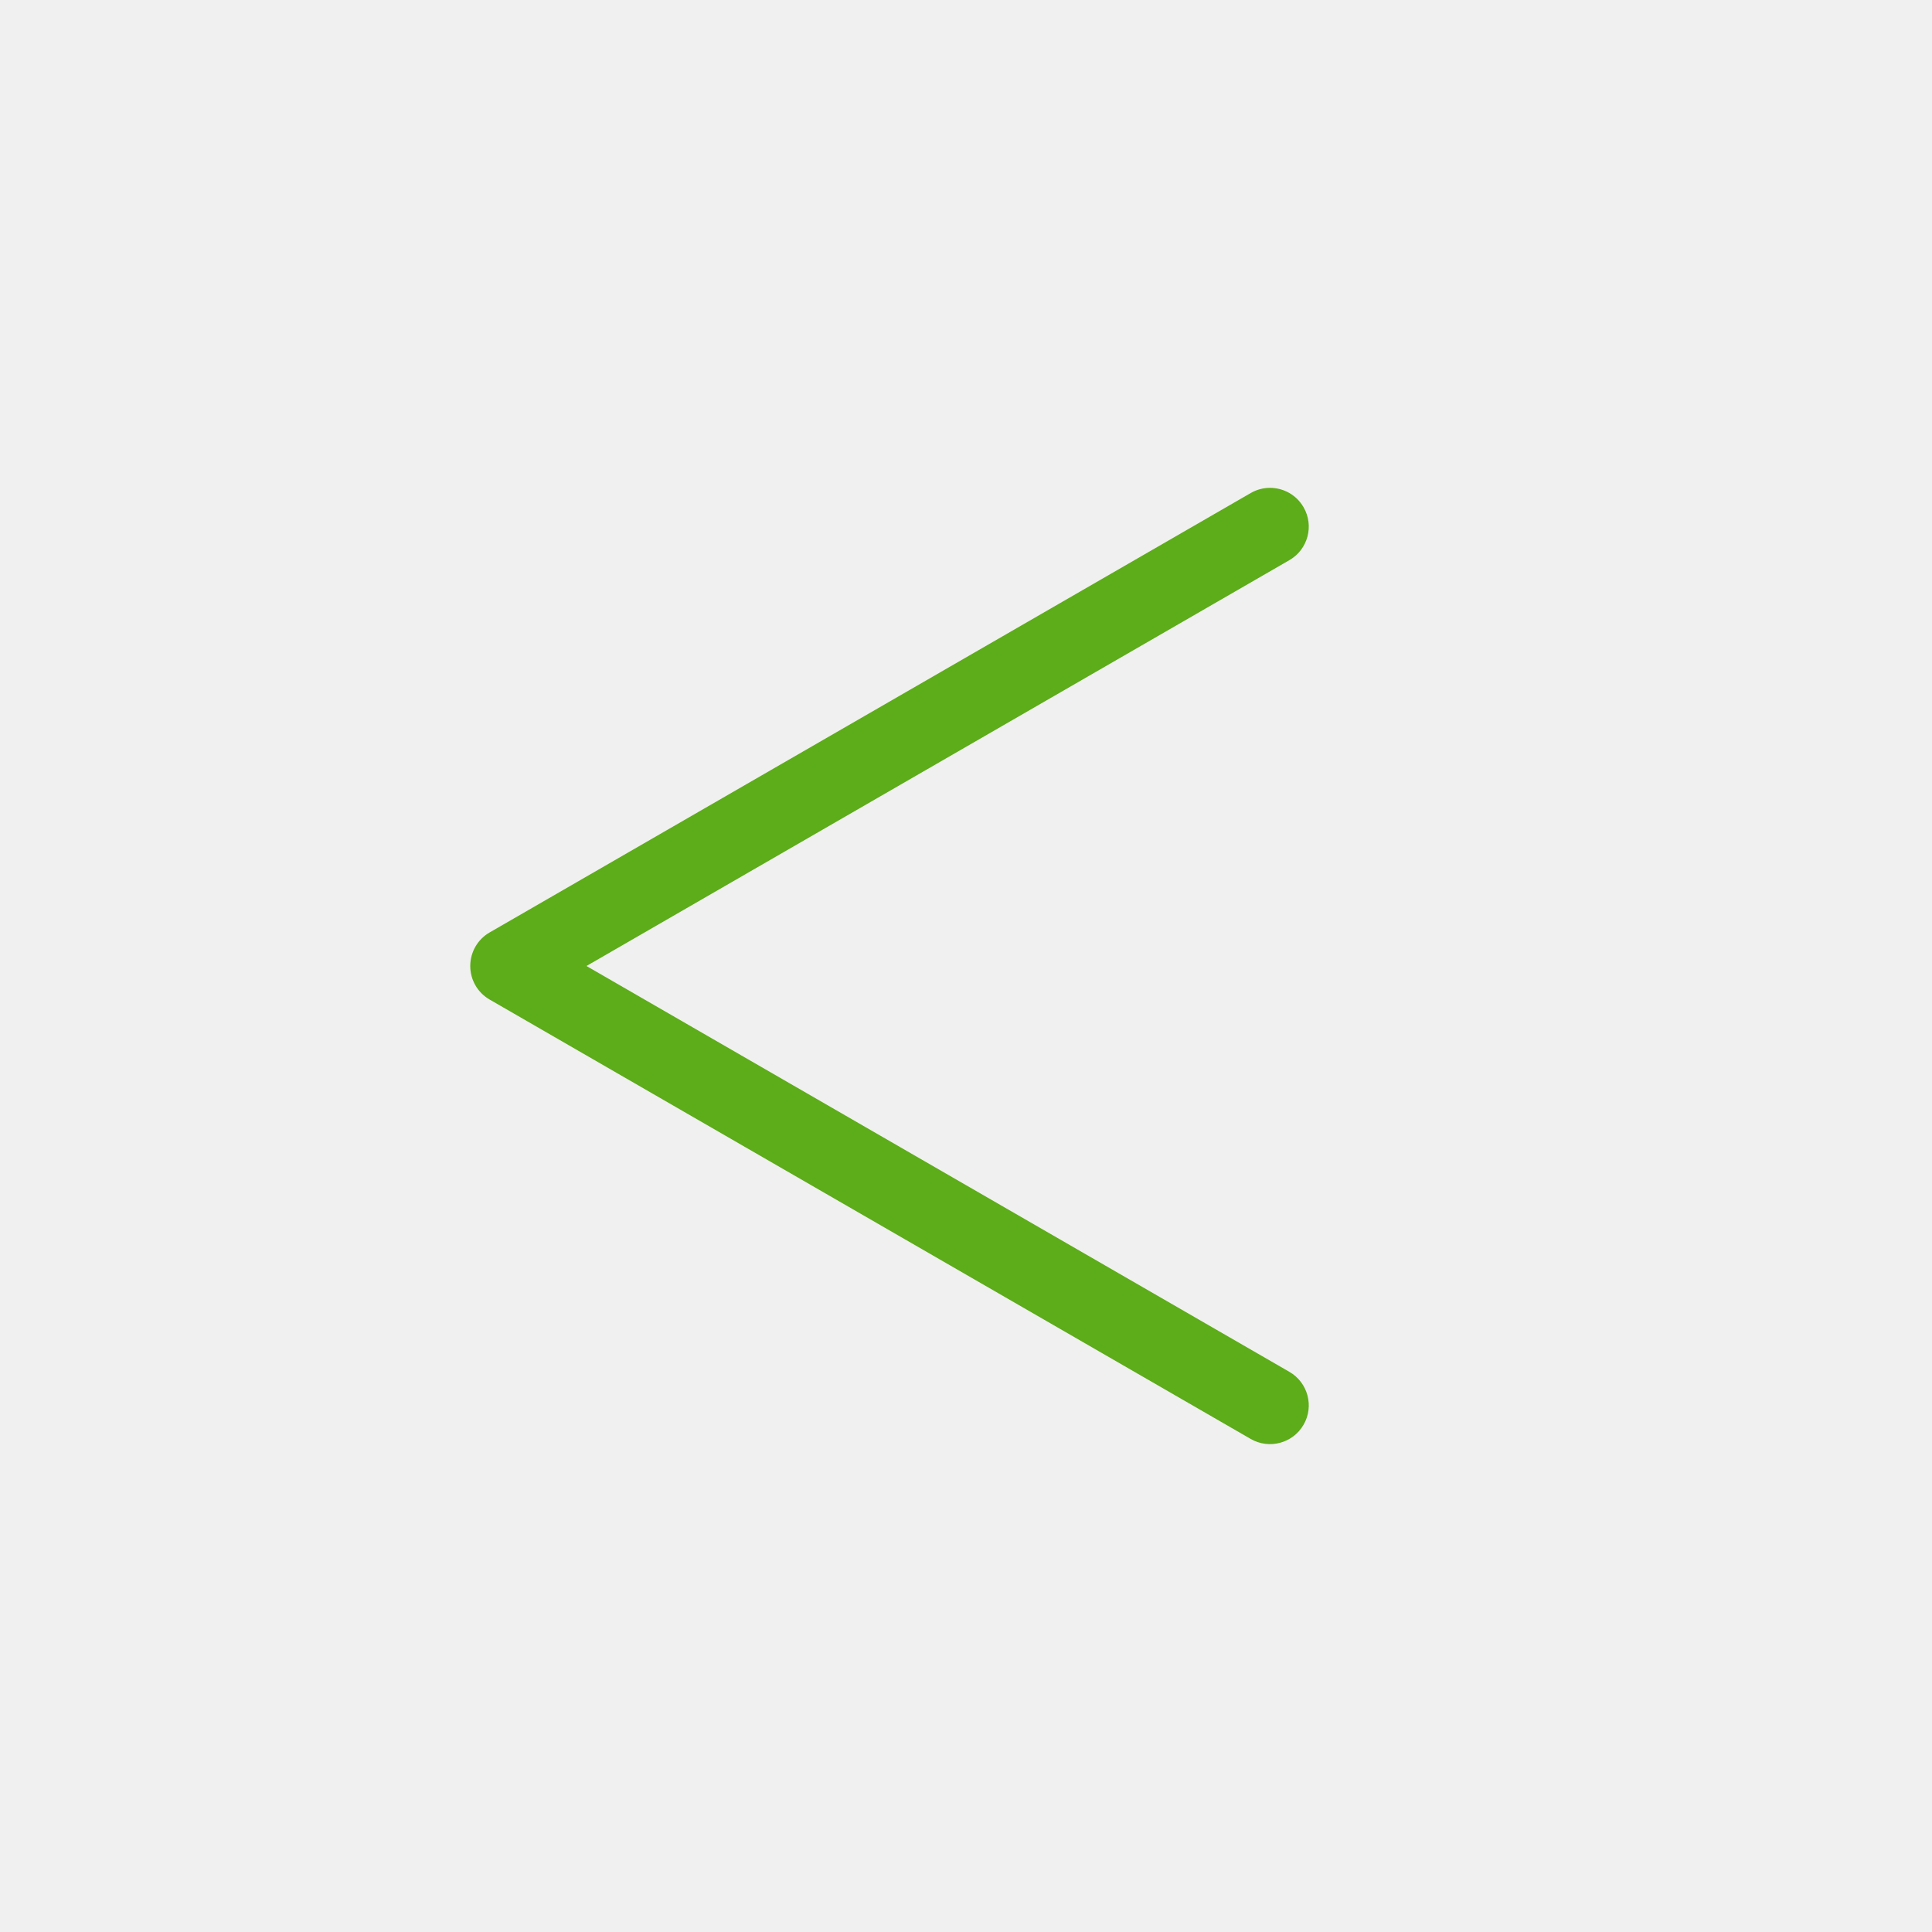
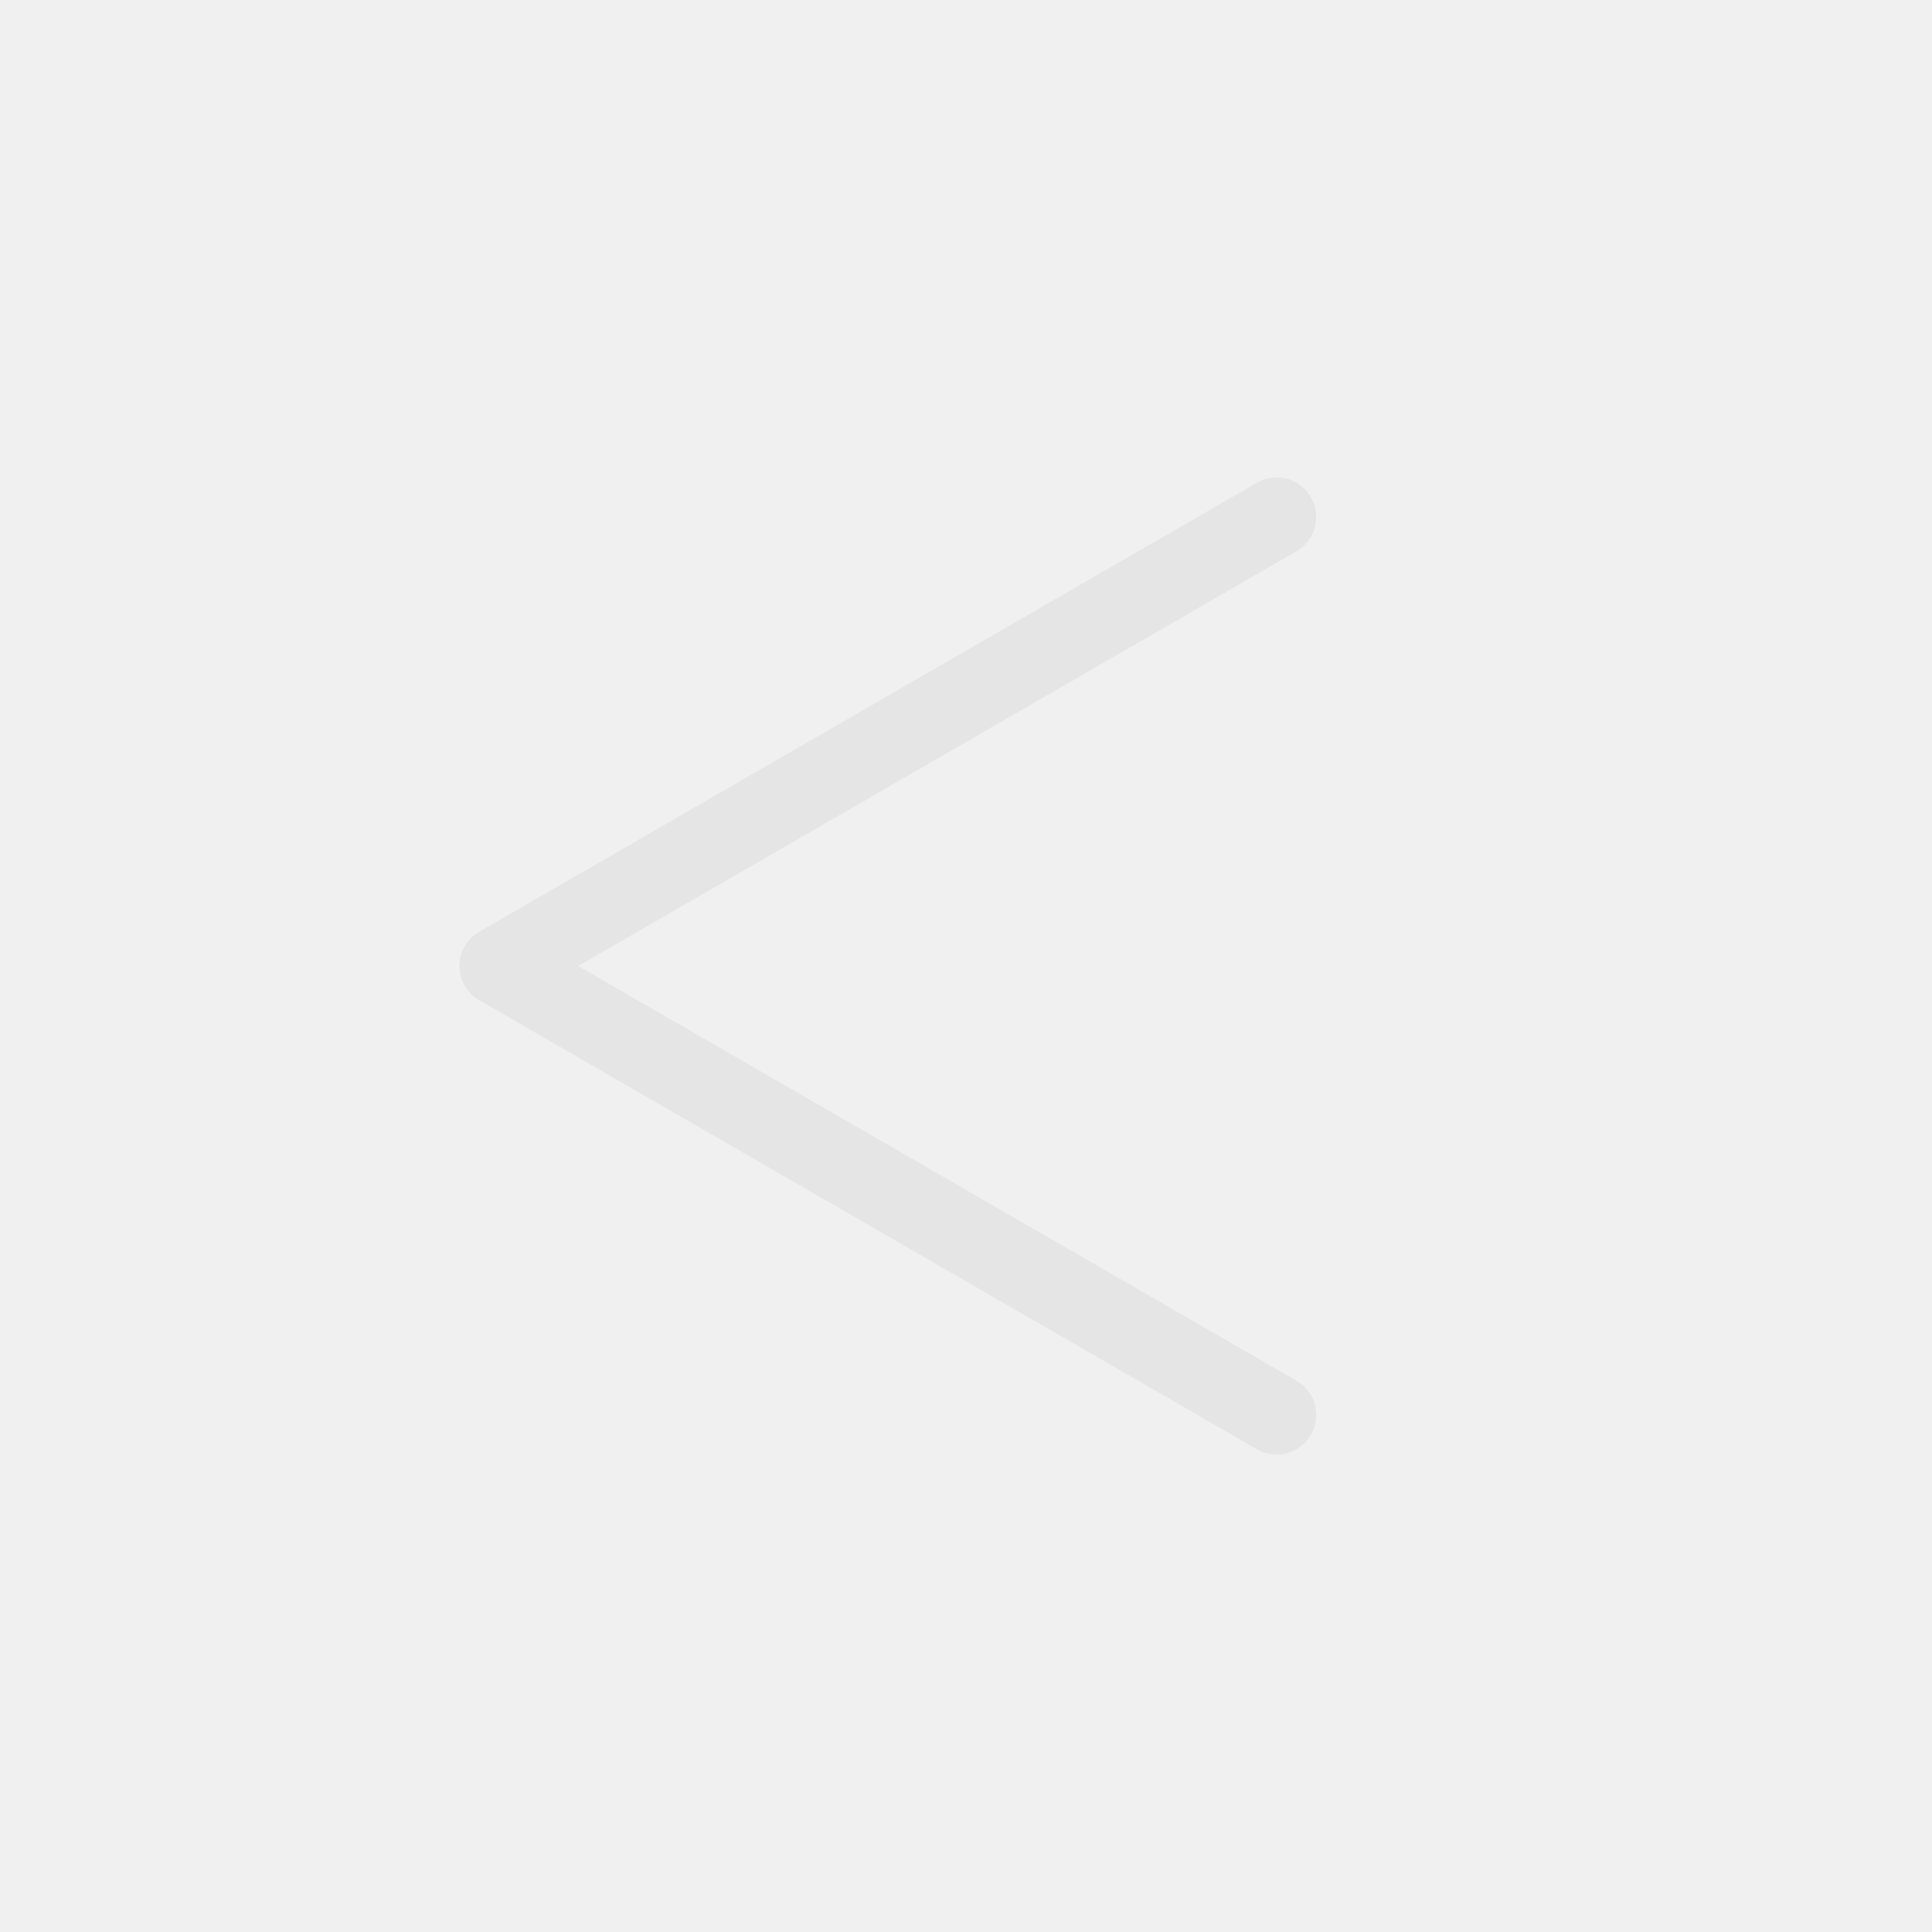
- <svg xmlns="http://www.w3.org/2000/svg" width="47" height="47" viewBox="0 0 47 47" fill="none">
-   <g clip-path="url(#clip0)">
-     <path d="M30.895 11.868C31.221 11.868 31.538 12.037 31.712 12.34C31.973 12.79 31.818 13.367 31.367 13.627L14.267 23.5L31.367 33.373C31.818 33.633 31.973 34.21 31.712 34.66C31.452 35.111 30.876 35.265 30.425 35.005L11.911 24.316C11.619 24.148 11.44 23.837 11.44 23.5C11.44 23.163 11.619 22.852 11.911 22.684L30.425 11.995C30.573 11.909 30.735 11.868 30.895 11.868Z" fill="#5DAC19" />
-   </g>
-   <defs>
-     <clipPath id="clip0">
-       <rect width="46" height="46" fill="white" transform="translate(46.5 46.5) rotate(-180)" />
-     </clipPath>
-   </defs>
+ <svg xmlns="http://www.w3.org/2000/svg" width="46" height="46" viewBox="0 0 46 46" fill="none">
+   <path d="M30.395 11.368C30.721 11.368 31.038 11.537 31.212 11.84C31.473 12.29 31.318 12.867 30.867 13.127L13.767 23L30.867 32.873C31.318 33.133 31.473 33.709 31.212 34.16C30.952 34.611 30.376 34.765 29.925 34.505L11.411 23.816C11.119 23.648 10.94 23.337 10.94 23C10.94 22.663 11.119 22.352 11.411 22.184L29.925 11.495C30.073 11.409 30.235 11.368 30.395 11.368Z" fill="#E5E5E5" />
</svg>
